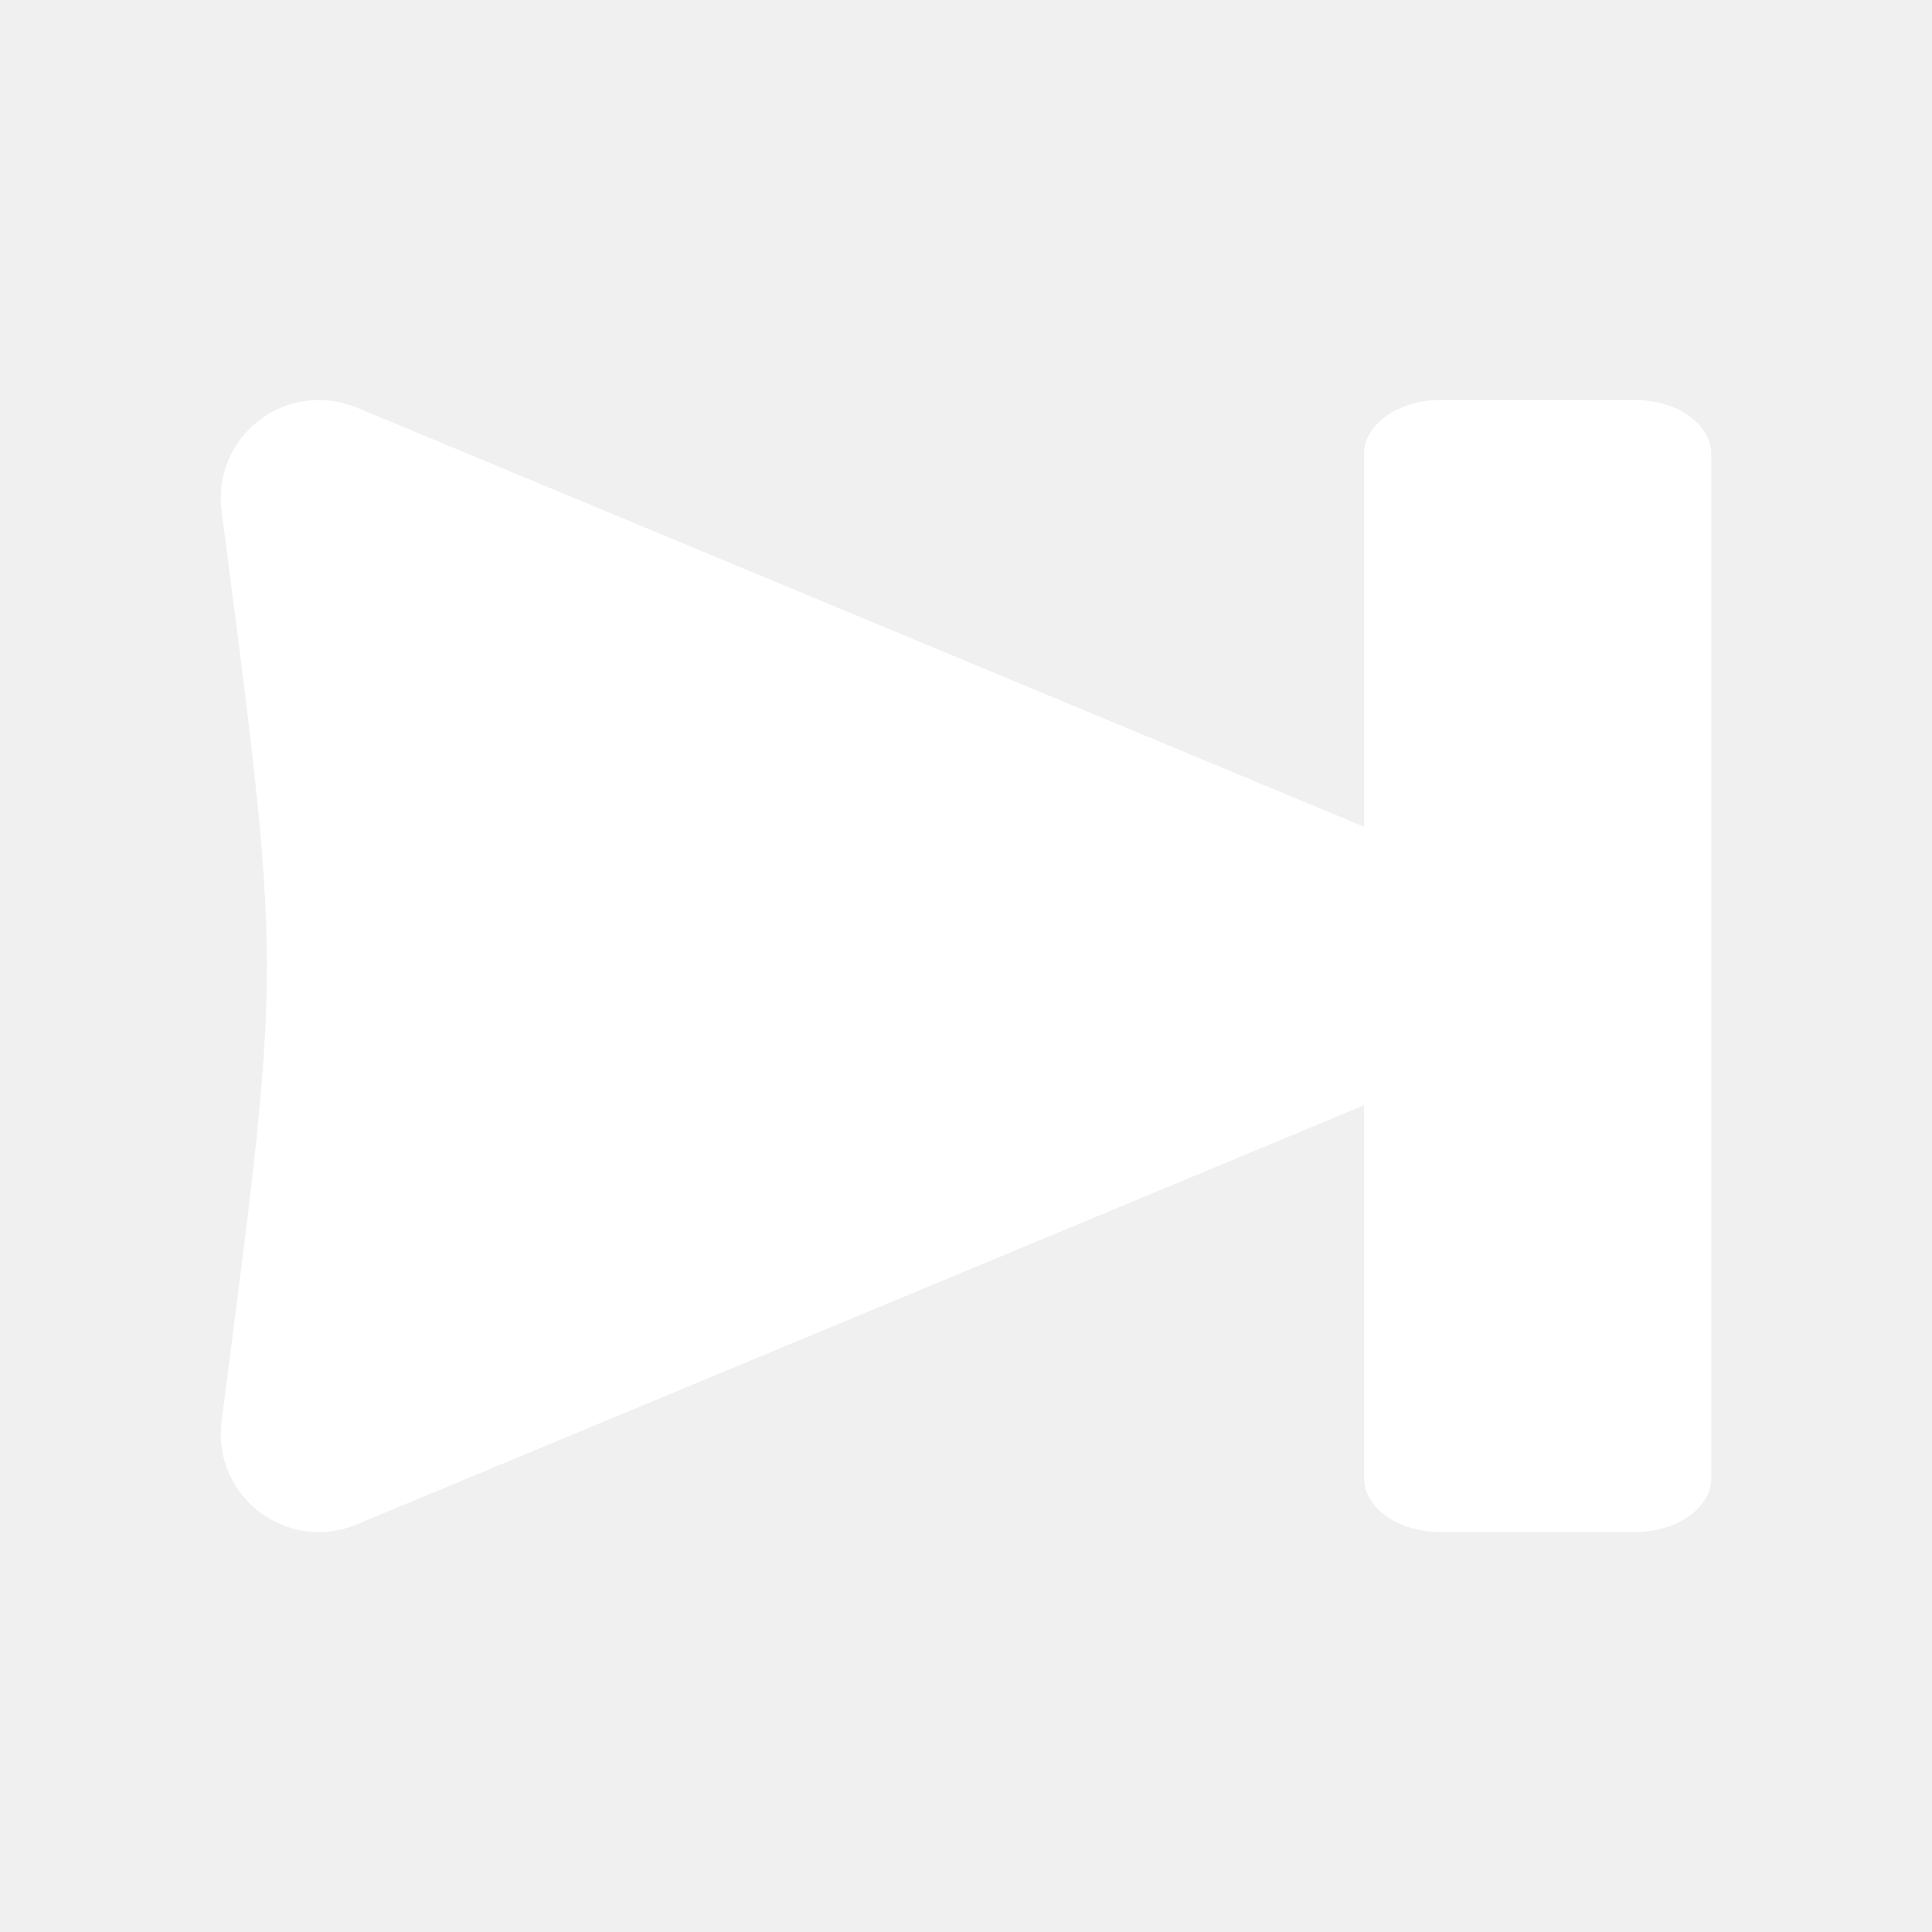
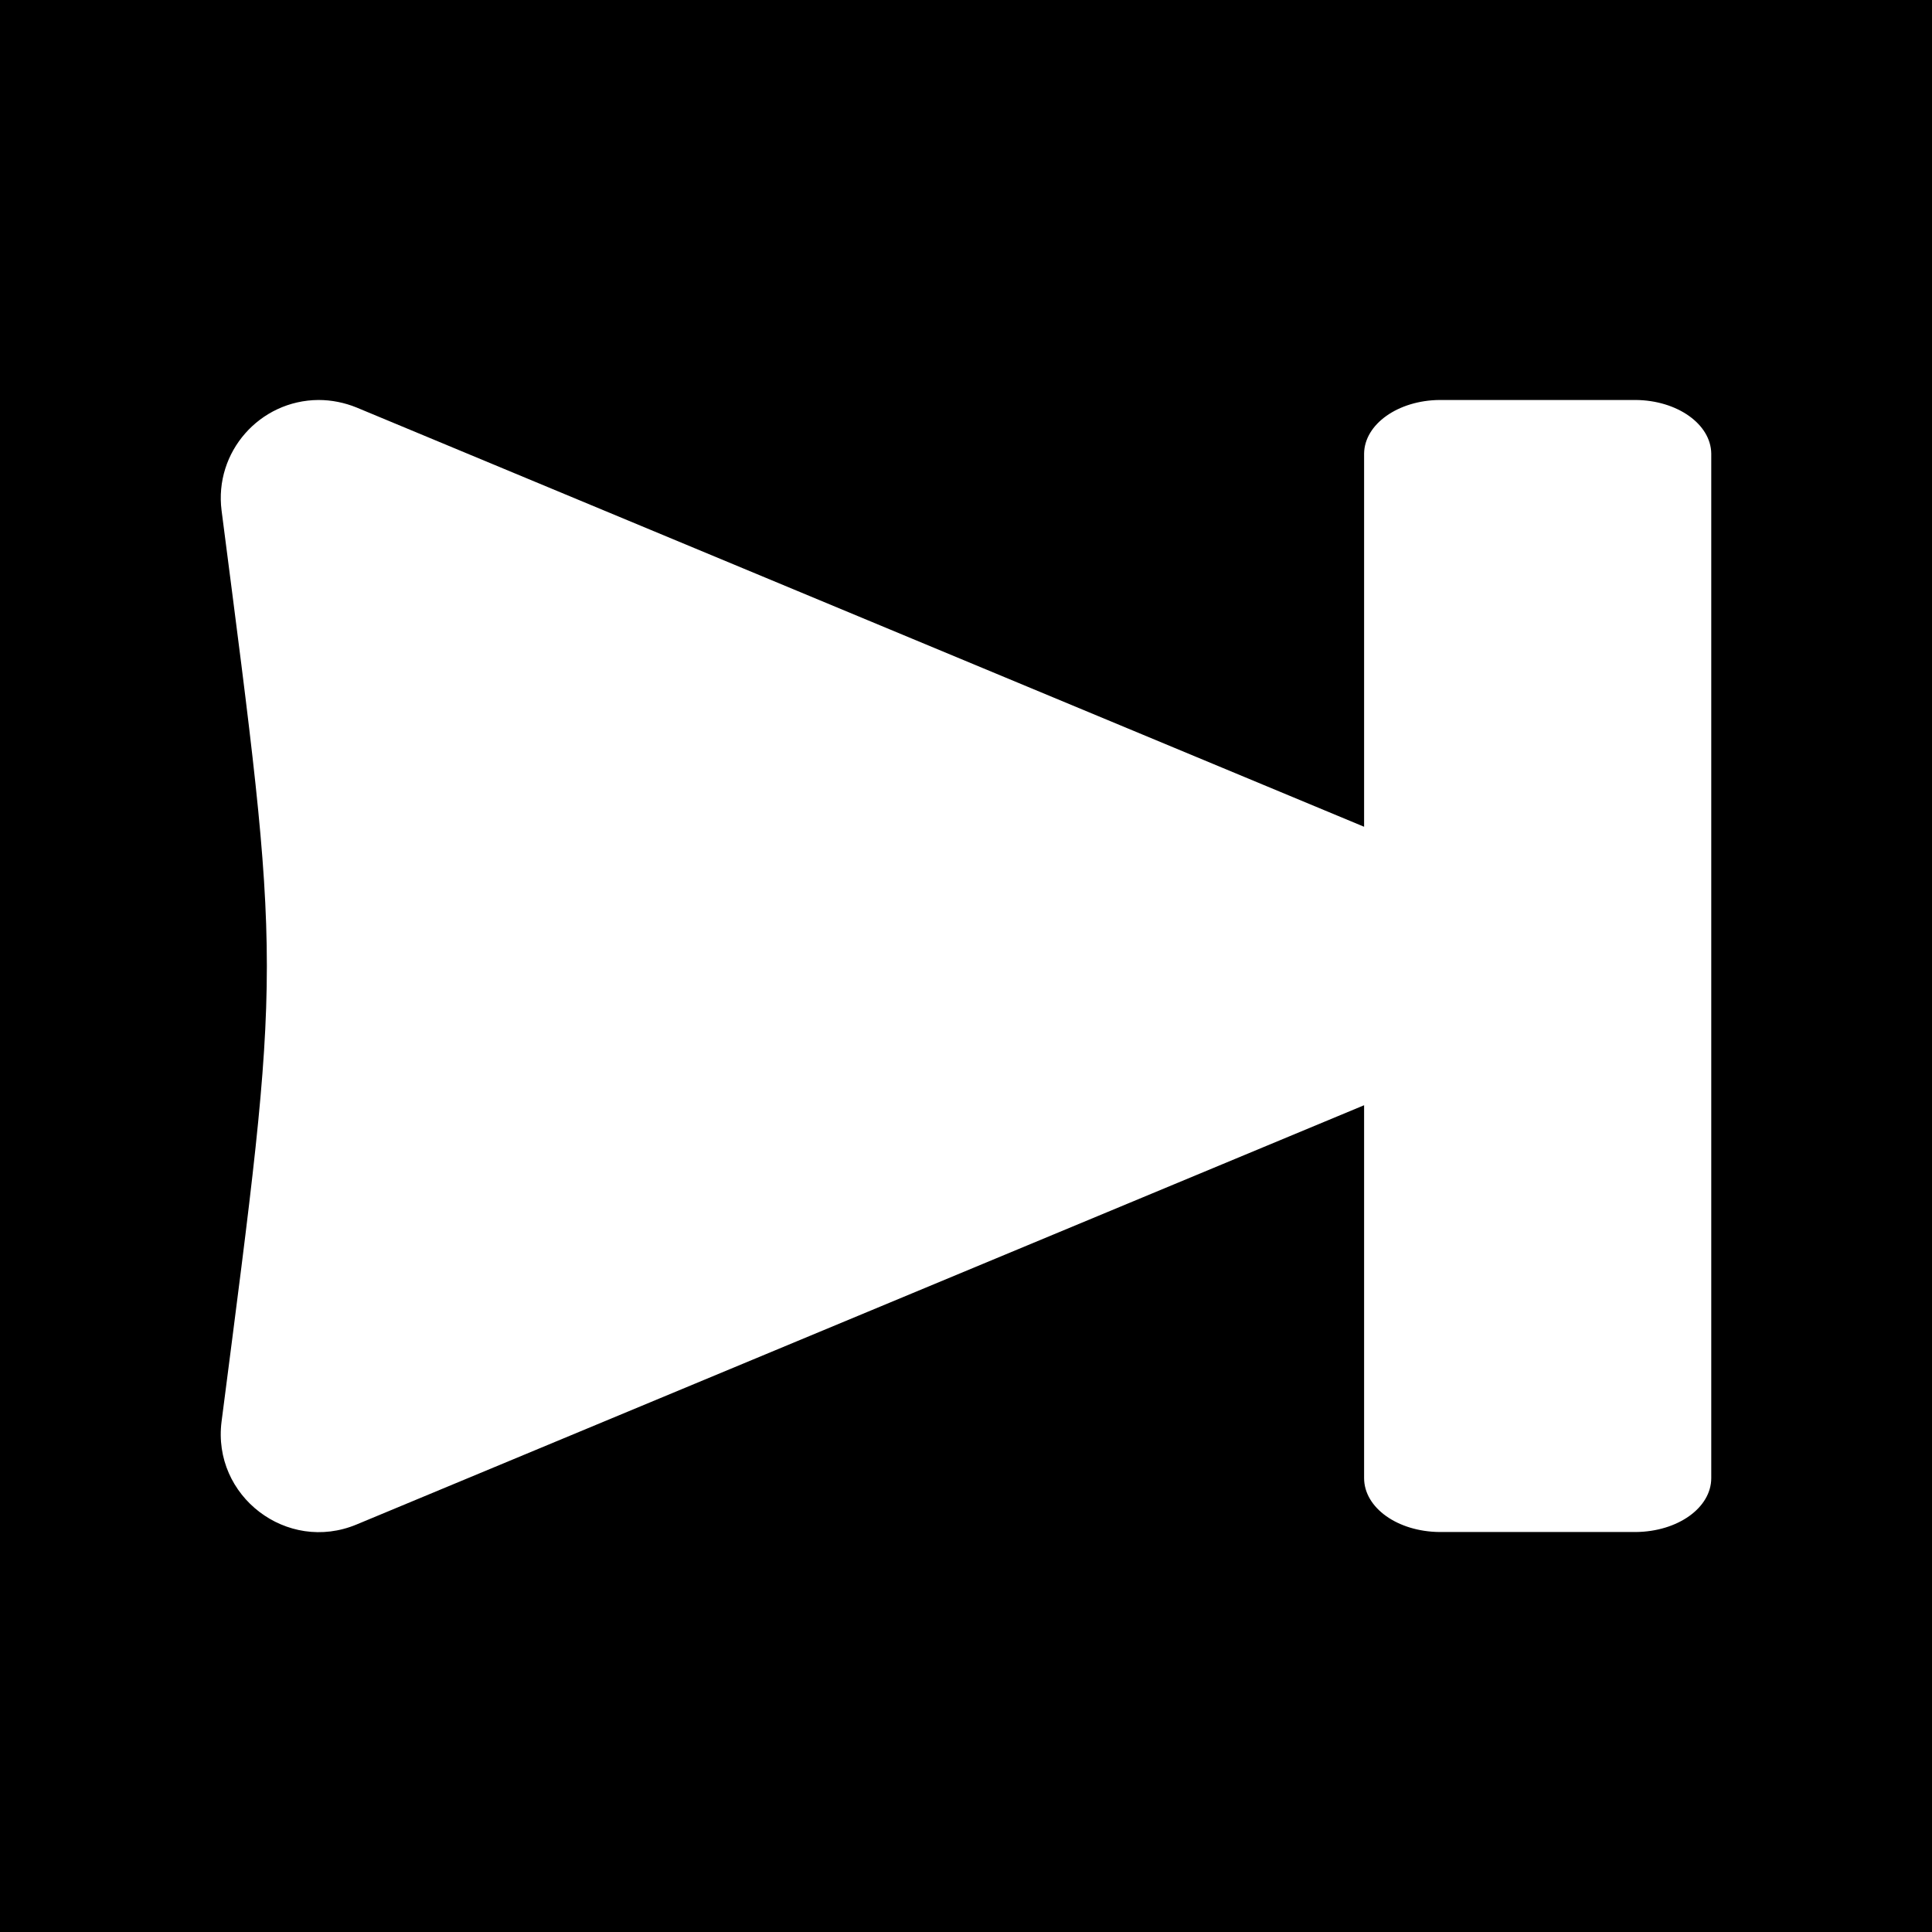
<svg xmlns="http://www.w3.org/2000/svg" viewBox="0 0 512 512">
+   <path d="M0 0h512v512H0z" />
  <path fill="#fff" d="M84.41 106c-15.63.1-27.67 13.8-25.69 29.3 16 124 16 117.4 0 241.4-2.54 19.8 17.33 35 35.79 27.3L361.5 292.9v98.8c0 7.9 8.9 14.2 20 14.3h52c11.1-.1 20-6.4 20-14.3V120.2c-.1-7.8-9-14.1-20-14.2h-52c-11 .1-19.9 6.4-20 14.2v98.9L94.51 108c-3.2-1.3-6.63-2-10.1-2z" />
</svg>
